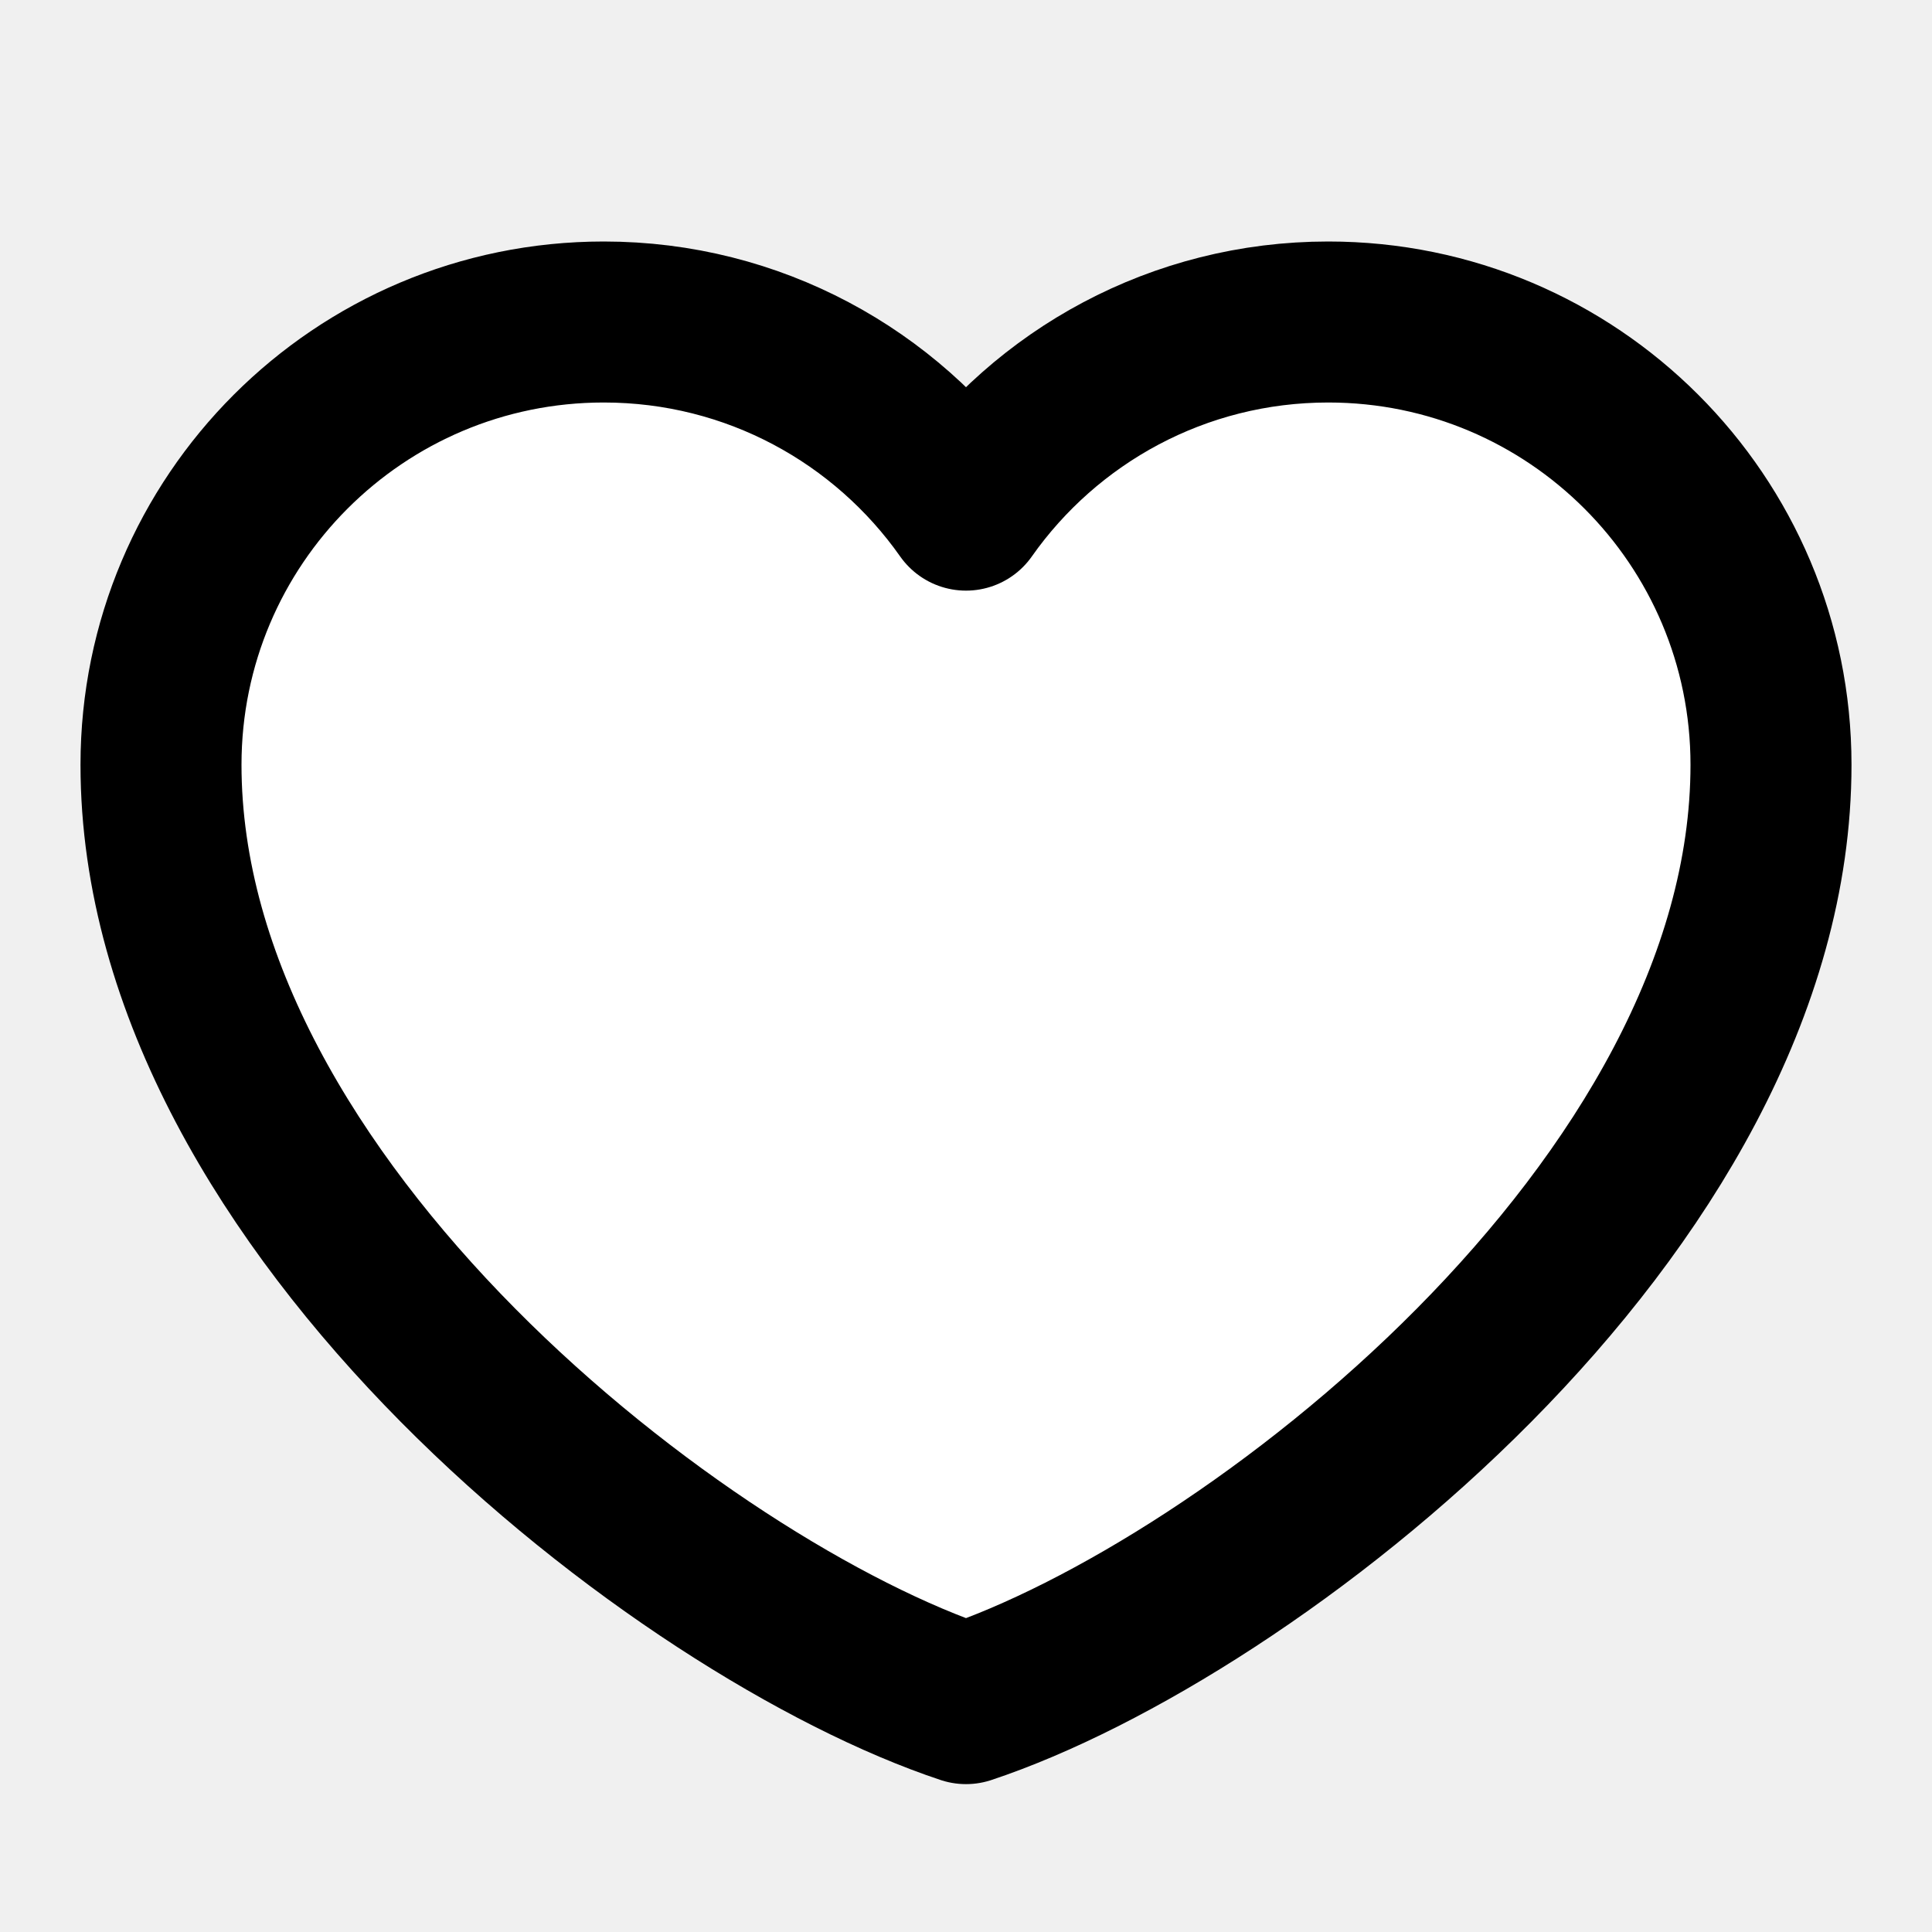
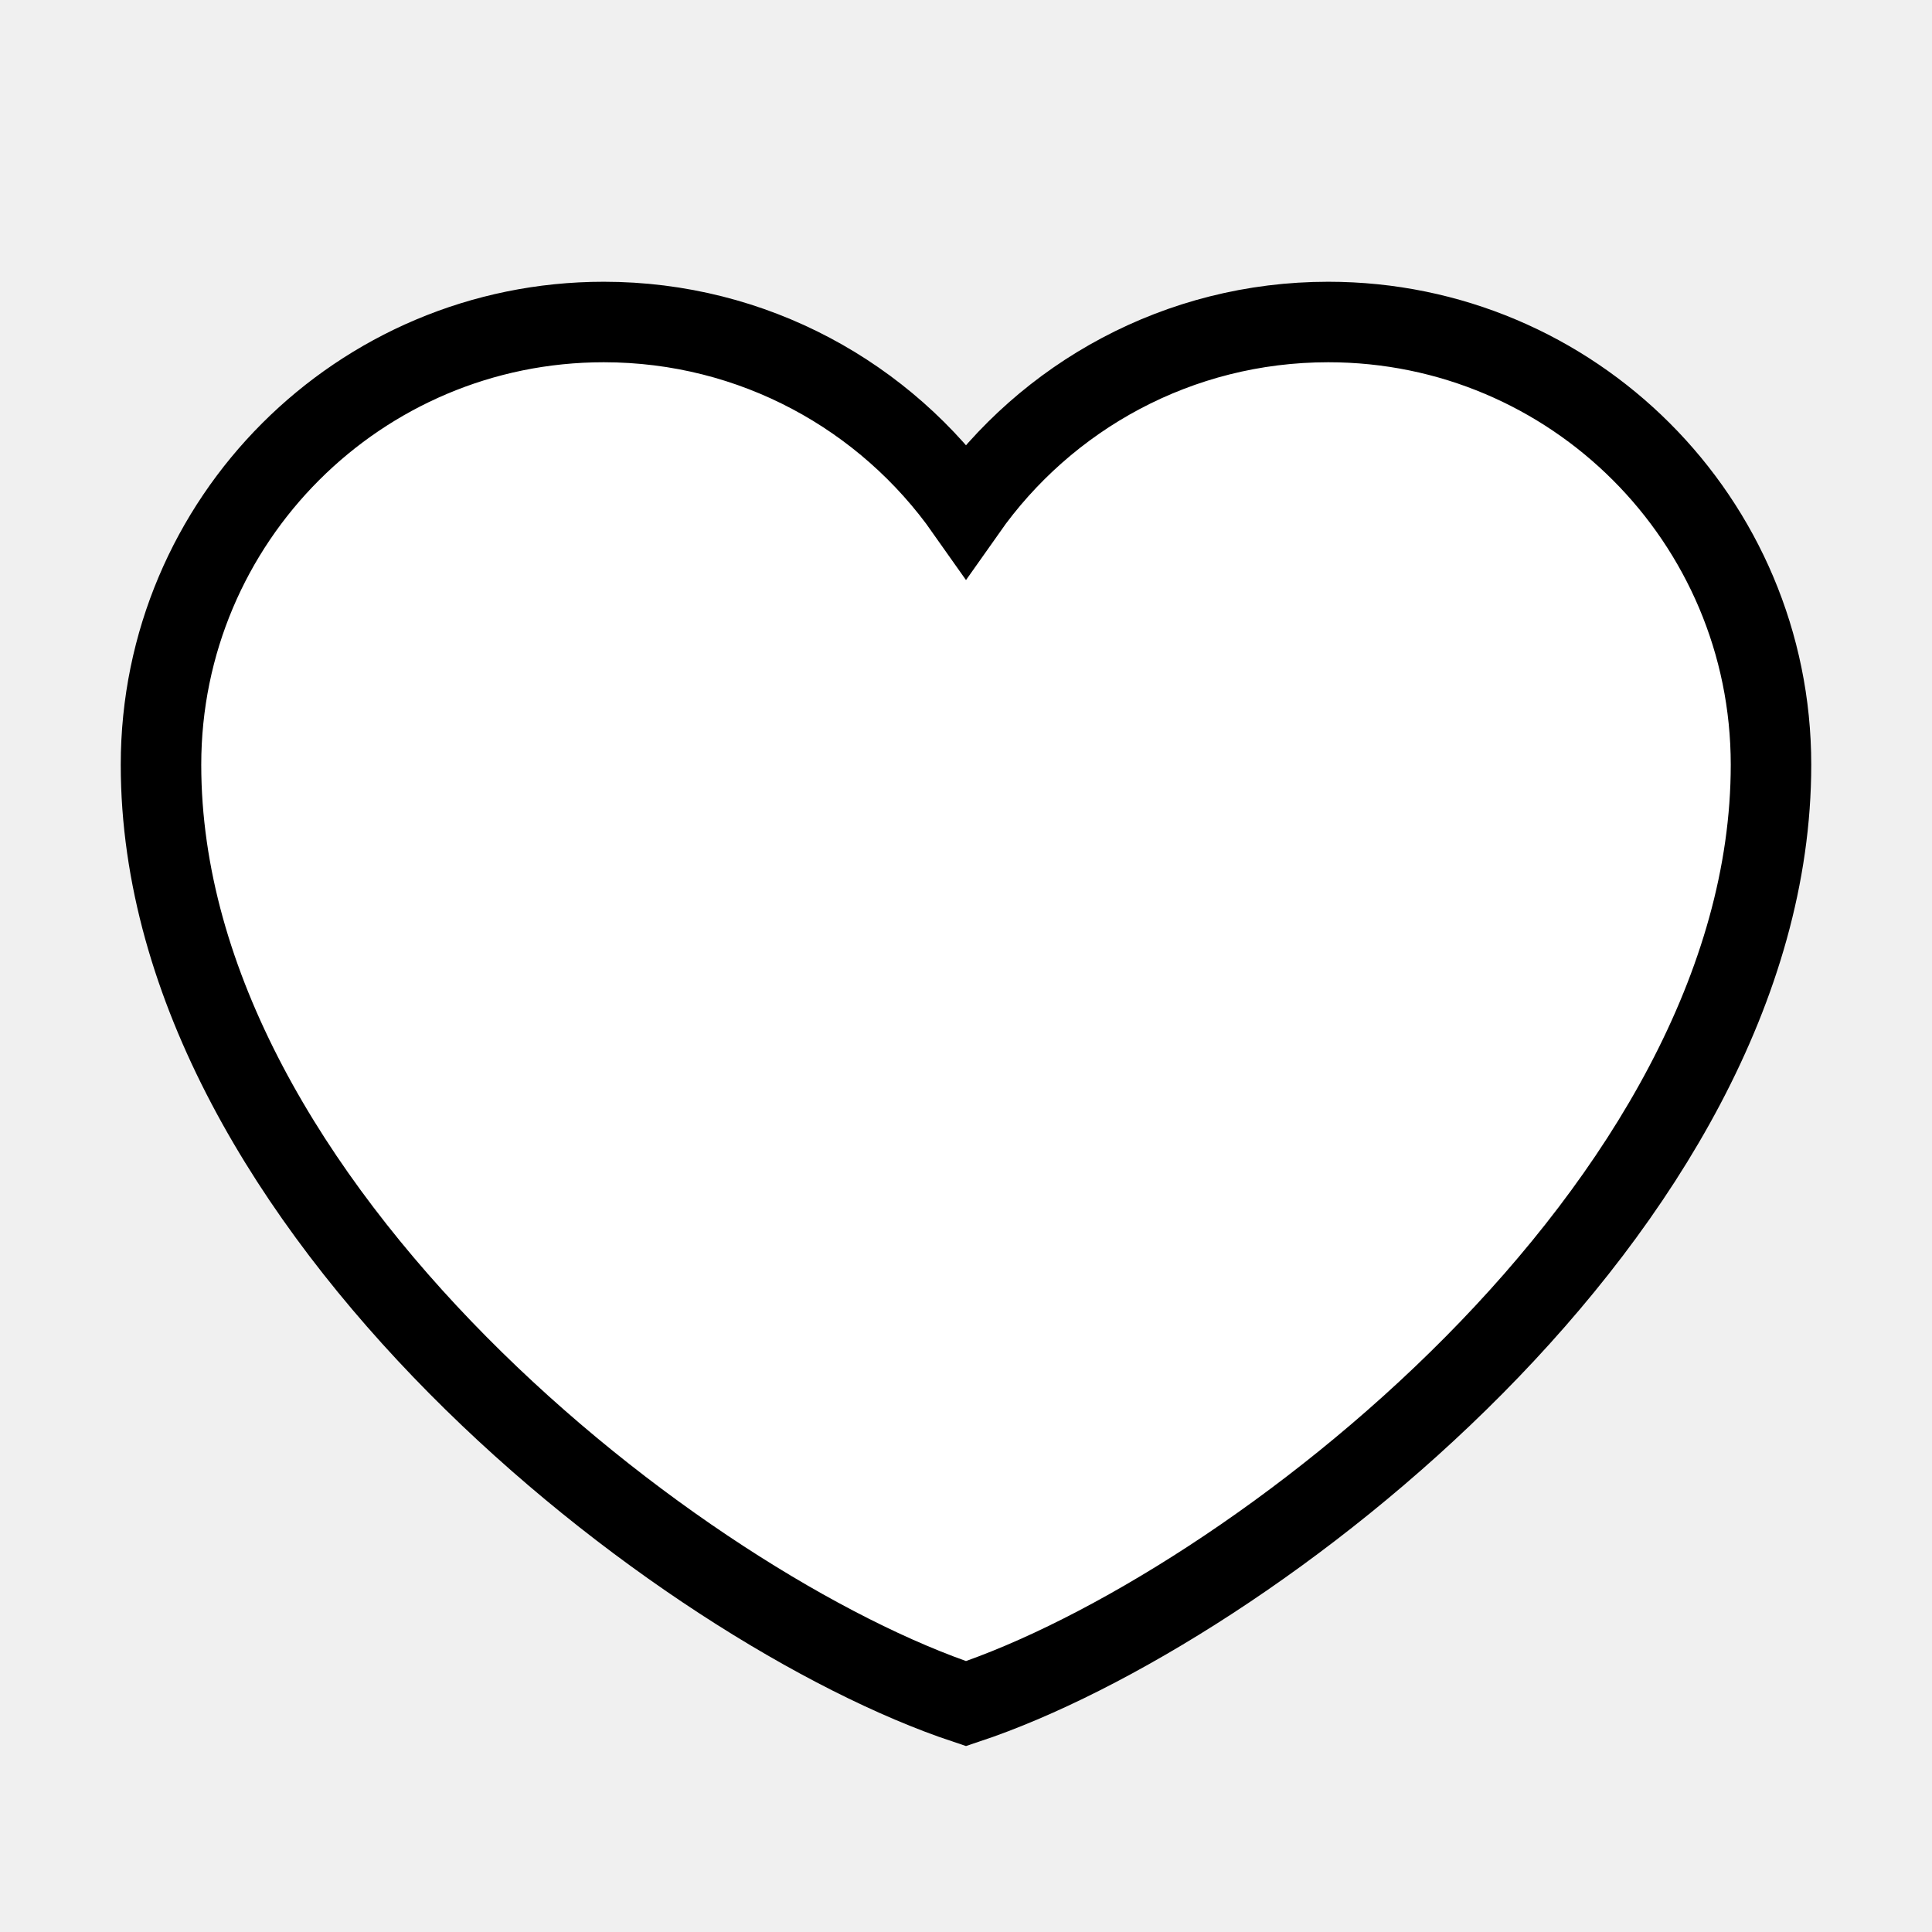
<svg xmlns="http://www.w3.org/2000/svg" width="24" height="24" viewBox="0 0 24 24" fill="none">
-   <path d="M7.5 4C4.462 4 2 6.462 2 9.5C2 15 8.5 20 12 21.163C15.5 20 22 15 22 9.5C22 6.462 19.538 4 16.5 4C14.64 4 12.995 4.923 12 6.337C11.005 4.923 9.36 4 7.5 4Z" fill="white" stroke="black" stroke-width="2" stroke-linecap="round" stroke-linejoin="round" />
+   <path d="M7.5 4C4.462 4 2 6.462 2 9.5C2 15 8.5 20 12 21.163C15.5 20 22 15 22 9.5C22 6.462 19.538 4 16.5 4C14.64 4 12.995 4.923 12 6.337C11.005 4.923 9.36 4 7.5 4Z" fill="white" stroke="black" strokeWidth="2" strokeLinecap="round" strokeLinejoin="round" />
</svg>
